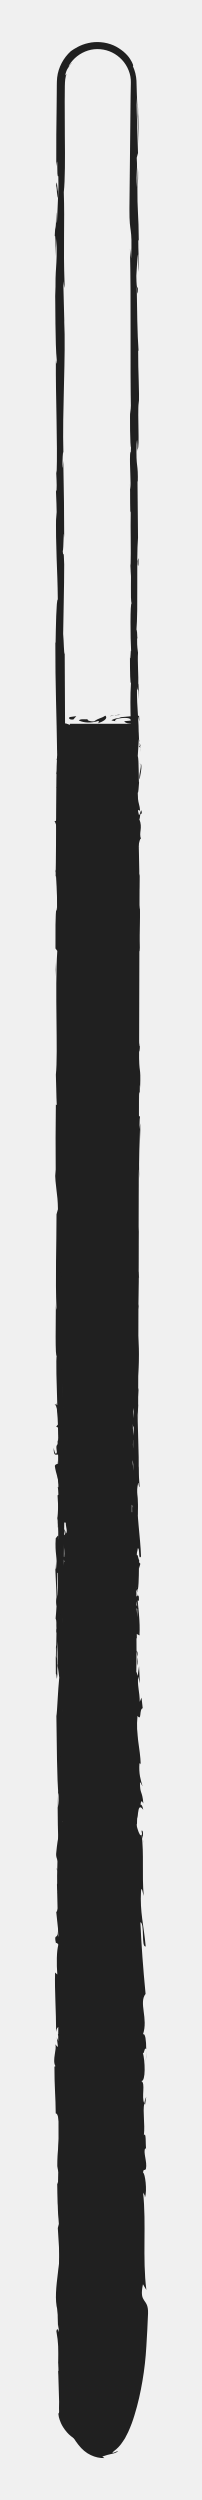
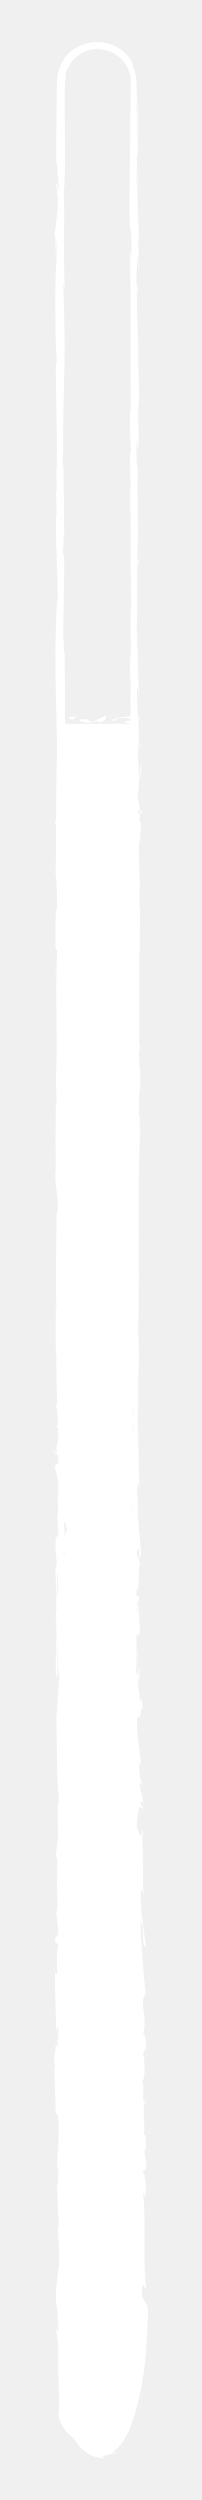
<svg xmlns="http://www.w3.org/2000/svg" version="1.1" id="Layer_1" x="0px" y="0px" viewBox="0 0 154.9 1920" style="enable-background:new 0 0 154.9 1920;" xml:space="preserve">
  <style type="text/css">
- 	.st0{fill:#202020;}
+ 	.st0{fill:white;}
</style>
  <g>
    <g>
      <g>
        <g>
          <path class="st0" d="M74.8,1874.7c-2,0.1-0.8,1,4.4,0.2c1.2-0.4,2.3-1.1,3.4-1.6C80.1,1874.2,77.5,1874.6,74.8,1874.7z" />
          <path class="st0" d="M102.2,1856.1c0.8-3.1,0.7-6.5,0.4-8.6c-0.3-2.1-0.7-2.9-1.1-0.9c0.2,1.6,0.2,2.7,0.3,3.8      c-0.1,1.1-0.1,2-0.3,3c-0.4,1.9-0.6,3.9-1.7,7.1c-2.4,4.8-5.8,7.2-5.3,6.4c-0.6,0.7-2.1,2.1-3.8,3.3c-0.9,0.6-1.8,1.2-2.7,1.7      c-0.9,0.5-1.7,0.9-2.3,1.4c3.3-1,6.8-3.1,9.7-6.2c2.9-3.1,5.3-7.1,6.3-11.6C102.4,1853.7,102.2,1855.6,102.2,1856.1z" />
          <path class="st0" d="M104.9,1324.6l-0.1,3.4C104.8,1327.1,104.8,1325.9,104.9,1324.6z" />
          <path class="st0" d="M105.3,995.2c0,2.5,0.1,3.6,0.2,3.7C105.5,996.5,105.4,994.6,105.3,995.2z" />
          <path class="st0" d="M106.3,938.9c0,1.2,0,2.2-0.1,3.3C106.3,941,106.3,939.7,106.3,938.9z" />
          <path class="st0" d="M104.9,1324.6l0.3-8.8C104.8,1315.2,104.9,1320.3,104.9,1324.6z" />
          <path class="st0" d="M101.4,1783c0,1.8,0.1,3.4,0.2,4.8c0-1.5-0.1-3-0.1-4.5C101.5,1783.2,101.5,1783.1,101.4,1783z" />
          <path class="st0" d="M105.6,1469.8v2.7c0.1,0.8,0.2,1.5,0.4,2.2L105.6,1469.8z" />
          <path class="st0" d="M105.7,1581.3c0-2.5-0.7-3.4-1-4.4c0.3,1.4,0.4,3.3,0.5,5.5C105.3,1582.4,105.5,1582.1,105.7,1581.3z" />
          <path class="st0" d="M104.4,1758l0.1,3.1C104.5,1760.3,104.4,1758.9,104.4,1758z" />
          <path class="st0" d="M105.7,1390.1c0.1-0.2,0.2-0.6,0.3-1C105.9,1389,105.8,1389.4,105.7,1390.1z" />
          <path class="st0" d="M49.5,1763.7C49.4,1763.6,49.4,1763.7,49.5,1763.7C49.4,1764.3,49.5,1764.5,49.5,1763.7z" />
          <path class="st0" d="M74.8,1876.5v0.2l0,0l0,0l0,0l0,0l0,0l0,0l0,0h-0.1h-0.1h-0.2h-0.5H73c-0.2,0.1-0.4,0.3-0.4,0.4l1.1-0.2      l0.6-0.1h0.3h0.1h0.1l0,0l0,0l0,0l0,0l0,0l0,0l0,0V1876.5z" />
          <path class="st0" d="M107.2,836c0,0.2,0,0.3,0,0.5C107.3,839.2,107.3,837.6,107.2,836z" />
          <path class="st0" d="M43,145.5c0.7-10.7,0.8,17.4,1.6,1.3C44.3,148.3,43.4,132.2,43,145.5z" />
          <path class="st0" d="M101.5,1780.1c0-1.5,0-3,0-4.6C101.5,1777.6,101.5,1779,101.5,1780.1z" />
          <path class="st0" d="M44.6,146.8L44.6,146.8l0.1-1.7C44.6,145.9,44.6,146.2,44.6,146.8z" />
          <path class="st0" d="M106.8,598.8c-0.1,0.5-0.2,1.4-0.3,2.4C106.5,601.2,106.6,600.6,106.8,598.8z" />
          <path class="st0" d="M105.7,775.5l0.1-4.4C105.8,772.9,105.7,774.3,105.7,775.5z" />
          <path class="st0" d="M105.7,507.1c0.1-2.4,0.2-3.2,0.1-6.4c0,0.3-0.1,0.6-0.1,1C105.8,502.8,105.9,504.4,105.7,507.1z" />
          <path class="st0" d="M105.7,411.6c0,0.5-0.1,1.2-0.1,1.8c0,0.9,0,2.1,0,3L105.7,411.6z" />
          <path class="st0" d="M49.1,1473.5c-0.2,2.1-0.4,3.4-0.7,4.4C49,1476.4,49.2,1490.5,49.1,1473.5z" />
          <path class="st0" d="M101.8,1782.9c-0.2-0.6-0.3-1.4-0.3-2.8c0,1.1,0,2.1,0,3.2C101.7,1783.5,101.8,1783.6,101.8,1782.9z" />
          <path class="st0" d="M99.9,503.2L100,488C100,492.3,100,497.8,99.9,503.2z" />
          <path class="st0" d="M49,788.5l0.1,3.5C49.1,790.6,49.1,789.4,49,788.5z" />
          <path class="st0" d="M99.9,443c0.3-2.7,0.4-5.6,0.5-8.5c-0.1-0.6-0.1-1.3-0.2-1.8L99.9,443z" />
          <path class="st0" d="M48.5,1477.9L48.5,1477.9L48.5,1477.9z" />
          <path class="st0" d="M50.2,1577.9c0-14.5-0.9-6.8-1.5-9.9c-0.3-17.3,0.7-8,1.2-13.9c-0.3-10.8-1.1-19-1.1-27.1      c0.2-0.6,0.2-2.2,0.4-0.3c-0.8-11.4,0-33.8-1-47.1c0.1-1,0.2-1.5,0.2-1.7c-0.5,2.1-1,2.5-1.3,2c0-6.5-0.6-12,0-14.5      c0,4,0.2,4.3,0.4,6.2l-0.3-6.8c0.9-6.1,0.3,9.3,1,9.3c-0.3-13.2-1-28.7-0.8-38.8c0.9-2.1,0.3,23.7,1.1,10.2l-0.3,15.7      c1.4-12-0.1,9.5,1.4-1.5c0.3-20.7-0.5-23.1-0.2-43.7c-0.5-4.6-0.7,1.5-1.2-3.1c-0.9-29.3,2.2-23.1,1.1-44.6      c-0.6-5.6-1.7-7.7-1.1-23.1l1,5.2c0.1-20-1.4-11.4-0.8-32.4c0.4,3.7,0.3,15.7,0.5,12.7c0.8-13.6-0.6-9.6-0.6-20l0.9-2.2      c-0.3-21.3-0.6-44.8-0.9-68.3c0.3,1.3,0.5,5.3,0.8-0.2c-0.4-29.7,0.1-63.5,0.6-92.2l-0.8-11c0-2.5,0.3-4.7,0.5-2      c0.3-11.2-0.5-0.6-0.8-6c-0.1-6.4,0.4-8.4,0.7-4.4c-0.7-19.7-1.4-56.2-0.6-77l0.2,4.1c0.3-16.2-1.6-18.3-0.9-33.3l0.1,2.9      c0.3-35.1-0.4-74,0.8-100.8c-1.1-5.1,0.5-34.8-1-37c0.8-20.1,1-14.3,1.6-42.6c0.1-7.5-1-11.2-1.1-20.6l0.8-0.2l-0.8-12.7l1-6.7      l-0.2-8.8c0,3.5-0.4,7.4-0.6,6.9c-0.2-6.8,0-15.2,0.2-21.8c0.2-6.7,0.6-11.7,0.8-11.8l-0.7-32.3c0.3,0.7,0.4,6.1,0.6,10.4      c-0.8-17.3,0.8-3.1,0.1-19c-0.2,2.1-0.5-1.1-0.6-1.5c0.5-7.9,0.5-25.8,0.3-39.1l0.6,2.5c0.1-24-0.3-50.6-0.3-77.5      c-0.3,9.7-1.2,7.4-1.3-0.5l0.9-3.2c-0.5-5.1-0.3,8.2-1-2.2c0.1-10.1,1-6.8,1.2-1l-0.3-12.2c0.3-0.7,0.4,2.1,0.7,2.9      c-0.5-5,0.9-21.1-0.1-28.3l0.3-0.7c-0.1-26.9-0.2-39.1-0.3-61c-0.7-0.4-0.6-9-1.2-15.5c0.2-16.1,0.8-34,0.8-53.4      c-0.4-13.6-0.6-4-1.1-10.1c0.7-1,0.6-20.4,1.1-10.3c-0.1-23.3-0.1-29.8-0.7-59.2c-0.3,3.2-0.4,6.8-0.6,4.9      c-0.1-5.3,0.3-12.2,0.6-11.4l0.1,1.4c-1-33.1,2-76.3,0.6-102.7l0.1,1.5l-0.7-27.3c0.1-12.6,0.5,7.5,0.9-1.8      c-1.1-29.5,0.2-46.5-0.6-70.8c1-9.4,1-26,0.8-43.5c0-8.7-0.1-17.7-0.1-26c0-4.2,0.1-8.2,0.1-12c0-0.9,0-1.9,0.1-2.8      c0.1-0.8,0.1-1.6,0.2-2.3c0.2-1.5,0.5-2.9,1-4.2l-1,1.3c0.2-1.4,0.5-2.6,0.9-3.5c0.3-0.9,0.8-1.7,1.2-2.3      c0.4-0.7,0.8-1.3,1.3-1.9c0.4-0.7,1-1.3,1.7-2.1c-0.8,0.2-3.7,5-2.1,1.8c3.2-5.3,8.4-9.4,14.5-11.3c6-1.9,12.8-1.3,18.5,1.5      s10.4,7.8,12.7,13.8c1.2,3,1.8,6.2,1.7,9.4l-0.2,10.7c-0.3,28.8-0.6,57.8-0.9,86.2c-0.1,20.8,2.4,11.8,1.3,38l-0.9-7.4      c1,42,0,85.9,0.8,127c-0.2-2.5-0.5-2.5-0.5-6.5c-0.3,4.3-0.3,12.4-0.2,19.3c0.1,7,0.4,12.9,0.7,12.9c-0.1,6.4-0.5,1.5-0.7,5.4      c-0.4,8.7,0.8,21.9,0.2,26.5c-0.1,0.8-0.2-2.4-0.3-4c0.3,5.7-0.1,26.4,0.6,21c-0.3,15.4,0.3,29.5-0.1,41.8      c0.8,8-0.4,26.4,0.8,29c-1.2-1.1-1,27-0.4,36.8c-0.4-3.3-0.4,8.5-0.9,4.7c0,11.1,0.2,21.3,0.8,19.4c-1.4,20.5,1.1,41.2-0.7,52.8      c0.6,33.1,1.1,63.7,1.3,93.4c-1.2-1.1-0.1-32.9-1.4-31.6c0.5,28.2,1.5,44.5,1.2,72.5c-0.2,7.2-0.5-4.1-0.7-6.6      c0.5,28.2-0.1,54.5,0.5,79.6c-0.1-0.1-0.2-2.8-0.3-5.3c0,4.9-0.2,11.5,0.4,10.9l-0.1-4.8c0.8-7.9,1.6,19.6,2,20.5      c-1.5-8.4-0.4,24.8-2.3,11.5c0.1,3.3,0.4,7.3,0.7,6.6c-0.1,4.8-0.3,6.4-0.7,1.5c0.3,17.7,0.9,11.4,0.9,27.5      c-0.3-0.1-0.4-3.3-0.7-5c0.5,8.1,1,16.3,0.8,29.8c-0.2-0.8-0.4,0.8-0.4-3.3c0.1,23.3,1.3,39.7,0.9,65.2c-1.1-7.5-0.4,8.7-1.3,10      l0.3,13.7l0.5-5.5c0,12,0.7,22.7,0.4,33l-0.4-8.9l0.2,22.6l0.4-12.8c0.5,12.2,1.2-1.3,1,14.7c-0.1-3.3,0,12-0.6,18.3l0,0      c0.3,6,0.6,12.1,0.4,21c-0.3,2.3-1.1-1.9-1.3-0.4c0.8,5.9,0.2,28.2,1.1,35.6c-0.2-2.5-0.7-2.6-0.8-1.8l0.7,4.9      c-0.2,5.6-0.3,6.4-0.7,5.5c-0.1,16.8,1.2-5.3,0.7,14.6c-0.1-1.6-0.2-0.8-0.3-4.1c-0.3,20,0.4,38.6,0.1,57c-1,5.4-0.2-16-1.1-9.8      c0.2,26.5,1.2,54.8,0.9,80.5l0.1-4.8c1.4,3.6-0.7,19.1,0,32c-0.1-3.2-0.8-4.2-0.6-3.3c-0.2,17.6,0.3,35.9,0.8,62.5l-0.4-3.3      c-0.3,10.3-0.2,27.2-0.3,38.4c0.4,3.3,0.3,9.7,0.8,5.8c-2,34.4,1.1,65.7-0.6,96.3c0-3.7-0.3-8.7-0.3-5.8l0.3,26      c0.6-2.1,0.4-3.4,0.8-8.9c0.4,3.3,0.6,10.6,0.6,17.1c-0.4-11.7-1,0.1-1.3,5.2c0.2-0.8,0.4,0.9,0.6,0.5      c-1.1,13.6,1.2,2.3,0.5,20.8l-0.3-1c0.2,6.9,0.6,13.4,0.5,20.8c-0.7,3.1-0.3-7.4-0.9-7.9c0,10.5,1.3,20.8,0.6,30.3      c-0.1-4.5-0.3-10.9-0.4-15.4c-0.8,10.4-0.6,11.6-0.7,19.3v-0.8l-0.4,17.8l0.2-4.5c1.8,13.2,0.3,26.8,1.5,44.6      c-1.1-17.2-0.7-2.9-1.4-4.2c-0.2,4.5-0.5,11.4-0.7,9.5c0.6,8.4-0.5,14,0.4,25.8c-0.3,0.5,0,9-0.7,7.1c0.2,10.9,0.4-2.6,0.8-1.7      c0.9,16.8-1.1,39.5,0.1,63.7c0.5,20.8,1.4,24.7,1.8,44c-0.4,6.5-0.9-5.3-0.9-5.3c-0.4,10.5-0.3,18.5,0,28.4      c-0.2-2-0.4,0.1-0.7,3.1c0.1,8,0.9,5.3,0.6,15.8c-0.3-1.8-0.7-4.1-1-8c0.3,9.4,0.6,18.7,0.9,28.4c-0.4,2.6-0.7-5.9-1-9.3      c0.2,10.9,0.4,28.3,1.1,31.7l0.3-7c0,4-0.6,2-0.7-0.9c-0.6-9.4,0.2-13.5,0.5-14l0.2,6.9c1.5-7.1-0.2-27.8-0.2-41.7l1.1,5.8      l-0.9-14.3c0.3-3,0.9-5.1,1.1,1.8c0.5-10-0.4-8.8,0.2-17.4c0.1-0.9,0.1-0.5,0.2,0.4l-0.3-9.8c0.2,1.9,0.8-1.6,0.6,4.4      c0.6-17.5-0.8-28.2,0-34.8l0.1,1.5c-0.4-24.3-0.8-2.3-1.7-20.6l2-12.3l-0.8-2.4c0-2.5,0.1-7.5,0.4-6.5c-0.5-9.3-0.3,1.6-0.9-3.8      c0.7-12.1-0.3-33.3,0.9-36c-0.6-4.3-0.5,11.5-0.9-1.3c1.4-3.7-0.2-14.9,0.4-25.9c0.7,3.4,0.3,13.8,1,2.8      c-1.2-6.7,0.3-21.5,0-30.8c-1-0.4-0.4-20.2-0.7-35.8c0.3,1,0.5-29.4,0.9-43.9l0.2,0.4c-1-2.8-0.8-17.8-1-28.7      c0.6,0.4,0.8,2.4,1.1,8.3v-10.2c-0.3-2.4-0.5-5.6-0.6-12.3l0.7,2.6c0-13.6-0.8-27.5-0.4-45c-0.7-1-1.9,14-2.3-4.6      c0.4-0.7,1-1.4,1.1,3.5c0-1.6-0.3-5.7-0.1-8.9l0.6,7.4c0.3-8-0.5-4.2-0.5-10.6c0.5,0.1,0.4-4.7,0.8-3.8c0,1.6-0.2,5.6,0,8      c0.1-7.2,0.4-15.9,0.8-18.8c-0.3,0.6-0.7,0-0.8-5.3c0-13.6,0.6-4.7,0.9-12.6c-0.4-3.3,0-12-0.8-12.2c0-4,0.4-4.7,0.6-6.3      c-0.3-7.1-0.1-33-0.9-25l-0.1,1.8c0-0.3,0-0.7,0-1.2c0,0.1,0,0,0,0.1v-0.1c-0.8-23.1,0.4-48.1,0.1-71h0.3      c-0.3-13.7-0.2-30.5-0.7-40.3c0-4.1,0.5-9.6,0.8-7.8c-0.2-10.5-0.5-11.7-0.1-26.8c0.5,10.5,0.4-3.6,0.3,10.8      c0.2-13.6,0.6-16.7-0.1-31.3c0.7,5,0.8-10.2,0.6-16.7l-0.5,9.5c-0.1-7.3,0-13.6,0-20.1l0.9,3.5c1.1-27.9-1.8-50.2,0-71.4      c-0.6-7.4-0.4,15.1-1.1,8.5c0.1-12.8,1.4-26.2,1.4-30.2c0.5-17.6-1.3-16.4-0.9-34.7c-0.3,2.3-1.1,4.6-1.4-9.2      c0.1-12.8,1.3-15.8,1.6-7.7c0,3.1-0.1,4.6-0.2,4.4c0.1,4.1,0.2,9.6,0.6,4.5l-0.3-1.7c0.3-6.4,0.3-24,0.8-19.9      c-0.3-9.7-0.5-4.1-0.7,3c0.4-16.4,0-25.7,0.3-42.6c-0.2,2.7-0.5,5.2-0.5,2.5c0.4-24.8-0.6-10.9-0.7-27.8      c0.5-9.6,1.1,3.4,0.7-13.5c0.3-10.3,0.8-2.2,1.1,1.9c-0.6-15.4,0.4-28.8,0.5-37.6l0.3,8.1c-0.1-4.9-0.1-8.8-0.1-12.9l-0.6,4.6      c0.1-4.8,0.1-8.8,0.4-8.7c-0.4-4.9-1,3.8-1.6-6c0.3-6.4-0.3-19.4,0.5-21.6c-0.3,20,0.8-2.2,1,14.7c-0.1-3.3-0.1-7.3,0-12      c0.1-0.7,0.2,0.7,0.2,2c0.7-19.1-0.9-8.8-0.9-28.6c0.5,2.5,0.9-4.6,0.8-7.8c0,8-0.8,3.8-1.1-3.5c0.4-12.7-0.3-13.8-0.2-20.5      l-0.2,7.6c-0.5-2.6-0.4-8.9-0.5-17.8c0.4-0.8,0.2,8.1,0.4,4.9c-0.8-9.8,0.8-22.3,0.3-36c0.3-6.4,0.9-0.6,1.1-6.2      c-0.6-15.4,0.6-16.7,0.1-32.8c-0.6,4.7-0.5,5.5-1.1-5.9l0.4,26.6l-0.9-17.1c0,8,0.4,16.9,0.3,21.7c-0.5-8.1-0.4-7.3-0.9-3.5      c0.9-11-0.5-21.8,0.1-34.5l1.5,0.4c0.7-19.1-0.8-33.9-0.4-58.7l-0.3,8c-0.6-3.3-0.1-15.3-0.3-23.3c0.5,0.7,0.7-4.3,1-7.7      c-0.4,0.4,0-18.1-1-20.4l0.7-11.1c0.3-20-1.5-22.8-1.3-42.1c0.6,5.8,0.9-2.9,1.3,9.9c0-6.4,0.1-12.2-0.3-12.3      c0.3-3.8-0.7-17.8-0.2-23.7c-0.2-2.7-0.8-3.6-0.7-10.8c0.1-0.8,0.3,0,0.3,0c-0.3,0-0.3-11.3-0.9-5c1.6-19.8-0.1-55.3,1.3-72.5      c-0.1-14-0.3-30.9-0.4-43.6c0.2,0.8,0.3,0,0.2,2.4c0.5-17.6-1.5-10.8-0.9-30.8c0.8-10.2,0.5,10.6,0.8,4.2      c1.7-2.8-0.2-24.1,0.8-37.5l0.1,3.3c0.6-10.3-0.6-25.1-0.5-41.9c0,0,0.2,0.8,0.3,0.1c-0.9-11.5-1.2-33.2-1.4-49.4      c0.7,5,0.4,7.3,1,4.3c-0.1-7.2-1.1,2.1-1.3-12.3c0.4-4.7,0.7-15.1,1.4-16.5v13.6c0.9-7,0-17.6,0.1-24.8l0.4,0.9      c-0.1-20.9-1.2-21.2-1.1-43.6l-0.3,2.3c-1-12.3,0.6-10.3-0.2-22.5l1-3.7c-0.2-8.1-1-28.4-1.2-42.9c0.8,8.2,1.2,25.2,1.6,35.7      c0-8-0.1-27.3-0.6-31.4c0.1,3.2,0.4,7.3,0.2,10.5c-0.4-4.9-0.7-10.6-0.9-17.1c-0.1-3.2-0.2-6.7-0.3-10.3      c-0.2-3.7-1.1-7.6-2.8-11.3c0.7,0.5,0.2-1.9-2.1-5.4c-1.1-1.8-2.8-3.7-5-5.6c-2.2-1.8-4.8-3.6-7.8-4.9c-6-2.6-13.3-3.2-19.4-1.7      c-6.1,1.3-10.7,4.4-13.3,6.2c-5.7,5.2-9.6,12.4-10.5,20.2c-0.4,4-0.2,7.4-0.3,11c0,3.6-0.1,7.2-0.1,10.9      c-0.2,14.6-0.4,29.8-0.3,46.3c1.6-11.7,0,9.6,1.6,7.6c0.1,7.7,0.1,10.6,0,11.3l-1,23.3c-0.5,5.5-0.4-7.3-0.7-6.6      c-0.1,16.8-0.7,7.1-1.1,18.2c0.6-2.3,0.8,5.8,0.6,15.4l0.7-13.5c0.9,23.5-1.3,20.3-0.5,44l-0.5-7.5c0.3,12.1,0,44.8,1.3,56.7      c-0.2,2.1-0.6,5-0.7-0.4c-0.2,29,1.4,64.6,0.6,87.2l-0.4-2.2c0.1,5.4,0.7,9.4,0.3,16.2c-0.2-0.4-0.4-2.2-0.4,0.3      c0.1,2.9,0.7,14.4,0.5,21.6l-0.4-6.1c-0.5,28.3,1.1,43.5,1.3,67.2c-1.2-0.1-1.5,22.2-1.7,33.3l-0.2-0.4c-0.1,33,1,56,1.4,86.5      c-1.2,19-0.5,64.2-1.2,94.7c0.2-4.7,0.9,0.8,1,6.2c-0.2,7.1,0.8,19.8-0.3,18.6v-2.5c-1,5.4-0.8,20.1-0.8,31.6l1.4,1.9      c-2,30,0.7,78.6-1.1,95c0.3,7.2,0.3,16.2,0.7,23.4l-0.7-0.4c-0.2,20.1-0.3,30.1-0.1,54.9l-0.5-5.1c0,14,2.1,17.7,2.2,30.6      l-1.1,3.9c0,24.4-1,49.1,0,73.2c-0.2-0.4-0.5-1.1-0.5-5.1c0,11.5-0.7,44.4,0.8,40.3c-1,0.3-0.1,25.2,0.3,38.4l-0.7-2.1      c0.9,11.1,1.2,11.5,1.4,27c-0.1,3.7-0.6,3.2-0.4-1.7c-0.4,12.3,0.7,9.6,0.3,24.4l-0.5-5.5c-0.1,12.6,0.2,11.6,0.7,18.6      c0.3,7.9-0.2,23.9-0.8,25.8c0.4,1.7,0.9,8.6,0.7,16.1c-0.2,1-0.4-1.7-0.5-3.1c-0.5,21.1,0.8,31.4,0.1,45.9      c-0.2,0.3-0.4,1.2-0.4,2.5c0-16.8,0.1-30.3,0.1-29c-0.7,0-0.8,13.5-1.7,2.8c0.5,10.9,1.6,29.5,1.3,42.7      c-0.1,0.6-0.1,1.3-0.2,1.7l-0.1-1.4c-0.1,3,0,5.8,0.1,8.3c-0.1,4.2-0.2,6.9-0.2,10.9c-0.6,1.6-0.3,15.5-0.3,22.3      c0.7-0.6,0.6,8.3,1.2,0c-0.1,1.1-0.1-1.3-0.1-5.8c0-1,0-2.2-0.1-2.9c0,0.1,0,0.3,0.1,0.5c0-4.4,0-10.2,0-16.8      c0.4,5.3,0.7,10.9,0.3,18.4c0.5,3.5,1,7.3,1.2,9.4c-1,9.2-1.6,27.1-2.2,29.5c0.4,20.6,0.3,48.6,1.7,61.5      c0.2,5.9-0.4,6.7-0.6,8.9c-0.1-3.4-0.1-7.4-0.3-9.2c0.4,11.7,0.1,34.7,1.1,37.5c-0.4,14.8-0.9-8.3-0.7,12l-0.3-2.7      c-1.5,39.9,2.5,64.9,0.5,109.2c0.1-3.1,0.2-4.6,0.3-5.2c-0.9,50.5,0.8,104-0.6,153.8c-0.3,14.2,0.3,15.7,0.8,24.3l-0.8,3.1      l0.9,14.8c0.7,20.9-1.9,36.3-0.7,62.8l0.5-3.4c-0.1,9.5,0.3,30.2-0.3,28.6c0.1,1,0.6,3.1,0.3,6.8l-0.4,0.3l0.7,23.4      c-0.2,4.5,0,6.8,0,7.8c0,1.1-0.2,1-0.4,1.2s-0.2,0.7,0.2,2.9c0.6,2.1,1.5,6.2,6.2,11.7c1.7,2,4.3,4.1,7.1,5.8      c2.8,1.7,6,2.8,8.8,3.4s5.2,0.6,6.6,0.5c0.4,0,0.6,0,0.9-0.1c0.1,0,0.2,0,0.3,0h0.1c0-0.5,0-0.9,0-1.3v1.2l0,0h-0.1      c-0.1,0-0.2,0-0.3,0c-2.1-0.1-4.7-0.4-6.7-1.1c-2.1-0.6-3.5-1.4-3.6-1.7c2.8,1.1,5.9,1.6,8.9,1.8c0.4-0.3,1.2-0.6,1.7-0.8      c0.1,0.3,0.1,0.4,0.1,0.7c0-0.4-0.1-1-0.1-1.8c-0.2-0.1-0.4-0.2-0.7-0.2c-0.6-0.2-1.4-0.3-2.5-0.6c-0.5-0.1-1.2-0.3-1.8-0.5      c-0.7-0.2-1.4-0.5-2.2-0.8c-0.8-0.3-1.7-0.7-2.6-1.1c-0.9-0.5-2-1-3-1.7c-4.1-2.1-7.6-5.4-10.1-9.4c-0.5-1.4-1-2.9-1.3-4.4      c1.3,3.7,3.4,7,6.1,9.8c-2.1-2.5-3.5-4.8-4.7-7c-1.2-2.1-2-4.2-2.7-6.5c0.1-0.6,0.1-1.4,0.1-2.3c0.1-1,0-2,0.1-3.6l-1.2-15.1      c0.5-1.8,0.9,6.8,1.2-3.4c-0.5-7.1-1.1,6.8-1.4-4.9c0.6-7.4,1-5.2,0.5-13.9c0.3-1.2,0.5,0.6,0.7,4c-0.4-7.7-0.2-20.4-0.8-24.3      c0.7-7.7-0.2-26,1-25.2c-0.3-2.4-0.9-13.6-1-20.6c1.4,12.9,0.1-26.5,1.6-23c-1.2-9.6-0.6-34.5-1.2-51.4c0.1,0.9,0.3,2.8,0.2,4.3      c0.1-9.5,0.5-12.3,0.7-18.4c-1-1.2-1.3-16.1-1.9-24.1c1-11.7,1.2,7.1,2.2,3.4c-0.8,0.6-0.8-20.3-1.5-16.3      c0.6-8.9,0.3-7.7,1.1-12.3c-1.3-1.6-0.2-8.3-1-15.7c0.6-12.9,1.2-3.3,0.8-17.5C49.8,1565.2,50.2,1577.9,50.2,1577.9z M48,1240.2      L48,1240.2c0,2.9,0,5.4,0.1,7C48,1245.8,48,1243.7,48,1240.2z M48,1211.9c0,3.5,0,7.8,0,12.3c-0.3,1-0.5-0.1-0.5-2.9      C47.6,1222.8,47.8,1216.1,48,1211.9z M42.9,1271.9c-0.1-4.5,0-6,0.2-6.6c0,2.1,0.1,4.6,0.1,7.9c0,0.1,0.1,0.4,0.1,0.5      C43.1,1273.2,43,1272.7,42.9,1271.9z" />
          <path class="st0" d="M43.9,1280c0,0.6,0,1,0.1,1.9c0.1-0.9,0.1-1.8,0.2-2.7c-0.1-0.5-0.2-1.1-0.2-1.6      C43.9,1278.4,43.9,1279.2,43.9,1280z" />
          <path class="st0" d="M104.7,1328.6v-0.6c0,0.5-0.1,1-0.1,1.3C104.7,1328.9,104.7,1328.9,104.7,1328.6z" />
          <polygon class="st0" points="49.4,820.1 49.2,820.1 49.4,822.6     " />
          <path class="st0" d="M102.2,1484.9c-0.1,0.3-0.1,0.9-0.2,2.1C102.1,1486.9,102.1,1486,102.2,1484.9z" />
          <path class="st0" d="M102,1552.4l-0.3,9.5C101.9,1557.8,102,1554.8,102,1552.4z" />
          <path class="st0" d="M101.7,1604.3c0.1,0.7,0.2,0.8,0.3,1v-0.1L101.7,1604.3z" />
          <path class="st0" d="M100.8,779.1c0-0.7,0-1.4,0-2C100.6,772.4,100.7,775.6,100.8,779.1z" />
          <path class="st0" d="M102.5,1024.7c-0.1-2.6-0.2-5.2-0.3-7.9C102.1,1021.1,102.1,1024.5,102.5,1024.7z" />
          <path class="st0" d="M99.9,504.9L99.9,504.9c0-0.6,0-1.1,0-1.7V504.9z" />
          <path class="st0" d="M102.2,1005.4c-0.1,4.4-0.1,8,0,11.4C102.2,1013.2,102.3,1009,102.2,1005.4z" />
          <path class="st0" d="M101.3,1829.2v2.5c0,0,0.1,0.1,0.1,0.3L101.3,1829.2z" />
          <path class="st0" d="M101.4,1832l0.1,2.8C101.5,1833.5,101.5,1832.4,101.4,1832z" />
          <path class="st0" d="M101.7,1840.7l-0.2-5.8C101.5,1836.8,101.5,1839.3,101.7,1840.7z" />
          <path class="st0" d="M101.7,1760.5l-0.3-0.8C101.5,1760.2,101.6,1760.5,101.7,1760.5z" />
          <path class="st0" d="M101.6,1739.7c-0.1,5-0.6,12.5-0.4,19.4l0.2,0.6C101,1756.5,102.1,1744.4,101.6,1739.7z" />
          <path class="st0" d="M104.9,1652.5l-0.2,17.5c0.3-3.1,0.7-7.1,0.7,0.9C106.3,1648.8,104.8,1675.4,104.9,1652.5z" />
          <path class="st0" d="M105.3,1598.3c0.1,9.4,0.4-0.1,0.6,0.4C105.6,1592.7,105.6,1591.2,105.3,1598.3z" />
          <path class="st0" d="M105.3,1206.2l0.7,0.9C105.9,1199.9,105.7,1207.1,105.3,1206.2z" />
          <polygon class="st0" points="101.9,1131.3 101.4,1138.3 102.1,1141.7     " />
          <polygon class="st0" points="106.6,1087 106.7,1090.2 106.5,1078.1     " />
          <path class="st0" d="M106.4,428.6l-0.8,2.2C105.7,435.7,106.6,436.7,106.4,428.6z" />
          <path class="st0" d="M105.6,144.4c0.4-3.1,0.7-11.1,0.3-16C105.8,134.7,105.4,141.1,105.6,144.4z" />
          <polygon class="st0" points="42.8,744.7 42.5,739 42.7,749.8     " />
        </g>
        <g>
          <path class="st0" d="M58.6,550l-5,0.7c-1.2,0.7-0.5,2.2,2.7,1.9L58.6,550z" />
          <path class="st0" d="M75.2,555.5c3.8-1.3,8.1-3.5,5.7-5.9c-3.7,2.5-4.6,1.5-8.6,4.4c-3.2,0.3-5.6-0.8-5.1-1.8      c-1.1,0.7-5-0.6-6.7,1.1c4.2,2,9.5,2.1,15,0.4C76.6,554.3,75.5,555,75.2,555.5z" />
          <path class="st0" d="M107.9,573.1c-0.1-1.1-0.4-2-0.7-2.8c0.1,0.9,0.2,1.8,0.3,2.6C107.7,572.9,107.8,573,107.9,573.1z" />
          <path class="st0" d="M43.3,604.7c0.2,0.1,0.3,0,0.4,0C43.5,604.3,43.3,604.2,43.3,604.7z" />
          <path class="st0" d="M107.6,574.8c0,0.9,0,1.8,0,2.7C107.7,576.2,107.7,575.4,107.6,574.8z" />
          <path class="st0" d="M46.4,1170.6c-1.6,0.9-2.1-7.4-2,2.6C45,1171.9,45.7,1171.2,46.4,1170.6z" />
          <path class="st0" d="M106.7,573.1c0.6,0.3,0.8,0.8,1,1.7c0-0.6-0.1-1.3-0.1-1.9C107.2,572.7,106.9,572.7,106.7,573.1z" />
          <path class="st0" d="M112.3,1575l-0.3,8.9C112.2,1581.4,112.3,1578.1,112.3,1575z" />
          <path class="st0" d="M44.4,1452.5c-0.1,0.8,0,1.5,0.3,2.1L44.4,1452.5z" />
          <path class="st0" d="M112.3,1610.4c-0.8,1.6-1.2,3.3-1.5,5c0.2,0.4,0.3,0.8,0.6,1L112.3,1610.4z" />
          <path class="st0" d="M90.1,551.6c-0.9,0.1-1.7,0.3-2.2,0.5c-1.1,0.3-1.8,0.7-2.3,1.2c1.1,0.2,2,0.4,3.1,0.6      c-0.9-0.5,0.2-1.7,2.1-2c3.8-0.8,6.7-0.6,8.2-0.2c1.5,0.5,1.7,1.3,1.6,1.7l-5.2,0.5c1,1.5,3,1.9,6.1,1.8      c0.1,2.6,0.7,5.4,1.3,8.8c0.1,0.9,0.3,1.7,0.4,2.6c0.1,0.9,0.2,1.7,0.3,2.5c0.2,1.5,0.3,3,0.2,4.3l-2.7-2.8v-15.2H57.5      c-0.1-0.1-0.2-0.1-0.3,0h-3.5v0.8c-3.4-1.2-6.9-4-9.3,8.2l2.2,9.1l-1.8,2.9l-0.1-7.6c-1.7,4.3-0.2,7.1,0.8,10.1      c-0.9,0.7-1.6,2-2,3.8l3.5,8.9c-1.4,1.1-2.8-4-3.6,2c1.6,4.2,3.2-4,4.3,2.9c-1.7,4.3-3,3.1-1.6,8.2c-0.9,0.7-1.5-0.4-2-2.4      c1.1,4.5,0.5,12,2.4,14.3c-2,4.5,0.5-12-2.9-12.3c0.8,1.4,2.7,8,2.9,12.1c-4.1-7.6-0.2,15.6-4.7,13.6c3.7,5.6,1.7,20.3,3.7,30.3      c-0.3-0.6-0.9-1.7-0.7-2.5c-0.3,5.6-1.4,7.2-2.1,10.8c3.1,0.7,3.8,407.1,5.7,411.8c-3,6.9-3.6-4.2-6.5-2      c2.5-0.3,2.5,11.9,4.6,9.6c-1.8,5.3-0.9,4.5-3.4,7.2c3.8,0.9,0.7,4.9,3,9.3c-1.9,7.6-3.6,2-2.4,10.3c-1.2,4-2.5-3.5-2.5-3.5      c-0.1,8.5,2.8,4,4.5,5.8c0.8,10.2-2.1,4.7-3.6,8.2c0.8,6.3,3.4,11.2,3.3,15.9c-0.5,0.4-0.7,1.3-1.2,0.2c2.3,6.7,0.1,19.9,3,27.7      c-0.3,0.6-0.5,0.9-0.7,1c1.5-1.3,2.9-1.5,4-1.2c0,3.8,1.8,7.1-0.1,8.5c0.1-2.3-0.7-2.5-1.3-3.6l0.8,4c-2.7,3.6-0.9-5.5-3-5.5      c0.9,7.8,3.1,16.9,2.4,22.9c-2.7,1.2-0.9-14-3.3-6l1-9.2c-4.2,7.1,0.3-5.6-4.2,0.9c-0.8,12.2,1.4,13.6,0.6,25.7      c1.5,2.7,2.2-0.9,3.7,1.8c2.7,17.2-6.7,13.6-3.2,26.3c1.8,3.3,5.1,4.6,3.4,13.6l-3-3.1c-0.3,11.8,4.3,6.7,2.3,19.1      c-1.2-2.2-1-9.3-1.4-7.5c-2.4,8,1.7-116.3,1.7-110.2l-2.7,1.3c0.4,12.5,2.3,26.4,2.8,40.2c-0.8-0.8-1.6-3.1-2.4,0.1      c1.3,17.5-0.3,37.4-1.9,54.3l2.3,6.5c0,1.5-1,2.8-1.5,1.2c-0.9,6.6,1.5,0.3,2.4,3.5c0.2,3.7-1.3,4.9-2,2.6      c2,11.6,4.2,33.1,1.7,45.3l-0.7-2.4c-0.9,9.5,4.7,10.8,2.6,19.6l-0.4-1.7c-1,20.7,1.1,43.6-2.4,59.3c3.3,3-1.5,20.5,3.1,21.8      c-2.3,11.8-3.1,8.4-4.7,25.1c-0.2,4.4,2.9,6.6,3.4,12.1l-2.4,0.1l2.5,7.5l-2.9,4l0.6,5.2c0.1-2.1,1.1-4.4,1.8-4.1      c1.1,8-1.7,19.6-2.9,19.8l2,19c-0.7-0.3-1.1-2.2-1.5-4.2c1.4,7.1-2.8,0.6-0.7,9.3c0.5-1.2,1.4,0.7,1.9,0.9      c-1.5,4.6-1.5,15.2-0.9,23l-1.7-1.5c-0.4,14.1,0.8,29.8,0.8,45.6c0.8-5.7,3.7-4.4,3.9,0.3l-2.6,1.9c1.6,3,1-4.9,2.9,1.3      c-0.3,5.9-2.9,4-3.7,0.6l0.9,7.2c-0.8,0.4-1.2-1.3-2.1-1.7c1.6,3-2.6,12.4,0.2,16.7l-0.8,0.4c0,15.8,0.9,23,1,35.9      c2.2,0.3,1.7,5.3,3.5,9.1c-0.7,9.5-2.4,20-2.3,31.4c1.1,8,1.9,2.3,3.2,6c-2,0.6-1.8,12-3.3,6.1c0.3,13.7,0.4,17.5,2,34.9      c0.8-1.9,1.2-4,1.9-2.9c0.3,3.1-0.8,7.2-1.8,6.7l-0.2-0.8c3,19.5-5.9,44.9-1.7,60.5l-0.2-0.9l2.2,16.1c-0.3,7.4-1.5-4.4-2.8,1      c0.8,4.3,1.2,8.2,1.4,11.8c0.2,3.7,0.1,7.2,0.1,10.5c0,6.7,0.2,13.1,2.3,20.4c-2.1,6.1-0.4,16.6,3.7,27.3c1,2.7,2.2,5.4,3.6,8.2      c0.7,1.4,1.5,2.7,2.3,4.1c0.5,0.8,1,1.6,1.5,2.3c0.7,0.9,1.3,1.8,2,2.7c2.7,3.5,6,6.3,9.5,7.9c3.5,1.7,7.1,2.4,10.5,2.3      c-0.6-0.4-1.1-0.8-1.6-1.2c3.2-1,4.9-1.6,6.7-1.9c1.7-0.4,3.4-0.6,5.5-2.2c-0.6-0.2-2.2,0.7-3.3,1.1c-1.2,0.4-1.7,0.4-0.2-1      c2.8-2,5.2-4.6,7.1-7.6c0.5-0.7,1-1.5,1.4-2.1c0.3-0.6,0.7-1.1,0.9-1.7c0.6-1.1,1.1-2.2,1.7-3.3c2-4.4,3.6-8.7,4.9-13.1      c2.7-8.7,4.6-17.4,6.1-26.2c1.5-8.8,2.5-17.7,3-26.6c0.5-8.5,1-16.9,1.3-25.3c0.4-12.3-7.2-7-3.9-22.4l2.6,4.4      c-3.1-24.7,0.1-50.6-2.5-74.8c0.6,1.4,1.4,1.5,1.4,3.8c1.9-5.1,0.1-18.9-1.4-19c0.2-3.8,1.4-0.9,2.2-3.2      c1.1-5.1-2.4-12.9-0.5-15.6c0.2-0.3,0.4,0.4,0.6,1.2c-0.5-4.4,0.2-14.1-1.7-11.2c1-9.1-1-17.4,0.3-24.6      c-2.4-4.7,1.2-15.6-2.3-17.1c3.6,0.7,2.9-15.9,1.2-21.7c1.1,1.9,1.1-5,2.6-2.7c0-6.6-0.7-12.6-2.5-11.4      c4.2-12.1-3.4-24.3,2-31.1c-1.9-19.5-3.2-37.5-4-55c3.5,0.6,0.4,19.4,4.1,18.6c-1.5-16.6-4.5-26.2-3.6-42.7      c0.5-4.3,1.5,2.4,2.1,3.9c-1.5-16.6,0.3-32.1-1.6-46.9c0.3,0,0.7,1.6,1,3.1c-0.1-2.9,0.5-6.8-1.1-6.4l0.4,2.8      c-2.3,4.6-4.9-11.6-6.1-12.1c4.6,4.9,1.2-14.6,7-6.7c-0.3-1.9-1.1-4.3-2.1-3.9c0.3-2.8,0.9-3.7,2.2-0.9      c-0.9-10.4-2.6-6.7-2.6-16.2c0.8,0,1.1,1.9,2,2.9c-1.5-4.8-3-9.6-2.4-17.6c0.4,0.4,0.9-0.2,1,1.1c-0.4-13.2-4-22.8-2.5-37.5      c3.4,4.4,1.1-5.1,4-5.9l-0.9-8.1l-1.4,3.2c0.1-7.1-2.1-13.3-1.1-19.4l1.2,5.3l-0.6-13.3l-1.1,7.5c-1.5-7.2-3.7,0.8-2.9-8.7      c0.3,1.9,0-7.1,1.8-10.8l0,0c-0.9-3.5-1.9-7.1-1.2-12.4c0.9-1.4,3.2,1.1,3.9,0.2c-2.4-3.5-0.7-16.6-3.3-21      c0.6,1.5,2.2,1.5,2.5,1.1l-2-2.9c0.6-3.3,0.9-3.8,2.2-3.2c0.4-9.9-3.7,3.1-2.1-8.6c0.2,0.9,0.5,0.5,0.8,2.4      c0.8-11.8-1.3-22.7-0.3-33.6c2.9-3.2,0.7,9.4,3.2,5.8c-0.5-15.6-3.5-32.3-2.8-47.4l-0.3,2.8c-4.2-2.1,2.1,110.8,0.1,103.1      c0.3,1.9,2.3,2.4,1.8,1.9c0.7-10.3-1-21.1-2.3-36.8l1.1,1.9c1-6.1,0.6-16,1-22.6c-1.1-2-0.9-5.7-2.4-3.4      c6.1-20.3-3.3-38.7,1.8-56.7c0,2.2,0.9,5.1,0.9,3.4l-1-15.3c-1.8,1.2-1.1,2-2.5,5.2c-1.1-1.9-1.9-6.3-1.9-10.1      c1.2,6.9,2.9-0.1,3.9-3c-0.6,0.5-1.2-0.5-1.7-0.3c3.2-8-3.6-1.3-1.5-12.3l1,0.6c-0.5-4.1-1.7-7.9-1.5-12.3      c2.1-1.8,1,4.4,2.7,4.6c-0.1-6.2-4-12.2-1.9-17.8c0.6,2.6,0.6,6.4,1.2,9.1c2.5-6.1,1.8-6.8,2.2-11.4l-0.1,0.4l1.1-408.1      l-0.7,2.7c-5.5-7.8-1-15.8-4.6-26.2c3.4,10.2,2,1.7,4.3,2.5c0.7-2.7,1.4-6.7,2.1-5.6c-1.9-4.9,1.5-8.2-1.3-15.2      c0.8-0.3,0.1-5.3,2-4.2c-0.6-6.4-1.3,1.5-2.3,1c-2.6-9.9,3.2,4-0.4-10.2c-1.4-11.3-3.6-14.1-5-23.3v-3.4      c1.2-1.8,2.4,3.9,2.4,3.9c1.1-6.2,0.9-10.9,0-16.7c0.7,1.2,1.2,0,2.1-1.8c-0.1-2.3-0.8-3.1-1.3-4.1c-0.3-0.5-0.5-1-0.6-1.8      s0-2.2,0.2-4.1c0.4,0.5,1,1.2,1.5,2.2c0.3,0.5,0.6,1.1,0.8,1.7c0.3,0.5,0.5,1,0.7,1.5l-0.3-1.8l-0.3-2.5      c-0.2-1.6-0.4-3.2-0.7-4.8c-0.4-2.9-0.9-5.7-1.3-8.7c-1.1,0.1-2.2,0.2-3.3,0.3c-0.5-0.8,1.8-1.4,4.9-1.9c0.3,1.2,0.6,2.7,1,3.6      c-0.1-1.3-0.2-2.8-0.3-4.3c-4.8,0.3-9.9,0.6-14,1.1C92,551.3,91,551.4,90.1,551.6z M47.8,1188.5c-0.1-1.7-0.1-3.2-0.1-4.1      C47.7,1185.3,47.7,1186.5,47.8,1188.5L47.8,1188.5z M47.9,1198c0.8-0.6,1.5,0,1.5,1.7c-0.5-0.9-0.9,3-1.6,5.5      C47.9,1203.2,47.9,1200.7,47.9,1198z M103.1,1161.1c-0.5,0.2-1.2,0.4-1.9,0.2v-5.6C102,1156.1,102.7,1157.6,103.1,1161.1z       M103.1,595.4l-1.9,2.3v20.5C101.8,618.8,102.4,592.7,103.1,595.4z M103.3,578.8c-0.5,1.1-1.4,1.9-2.1,1.6v-8.1L103.3,578.8z" />
          <path class="st0" d="M88.8,553.7c0.2,0.1,0.6,0.2,1.2,0.2C89.6,553.9,89.2,553.8,88.8,553.7z" />
          <path class="st0" d="M108.1,1355.6c0,0.3,0,0.6,0,0.9C108.1,1356.1,108.1,1355.8,108.1,1355.6z" />
          <path class="st0" d="M43.8,1483.1c0-0.2-0.1-0.4-0.1-0.7C43.7,1482.6,43.8,1482.9,43.8,1483.1z" />
          <path class="st0" d="M43.7,1482.4c-0.1-0.4-0.2-0.8-0.3-1.3C43.5,1481.6,43.6,1482,43.7,1482.4z" />
          <path class="st0" d="M112.2,1651.2c0.1,0.5,0.1,0.9,0.2,1.2C112.4,1652.1,112.3,1651.7,112.2,1651.2z" />
          <polygon class="st0" points="43.6,1435.9 44.2,1435.9 43.7,1434.5     " />
          <path class="st0" d="M105.5,1118.9c0.2-0.2,0.4-0.5,0.6-1.2C106,1117.7,105.8,1118.3,105.5,1118.9z" />
          <path class="st0" d="M106,1079.1l0.8-403.2C106.4,678.3,106.2,1077.7,106,1079.1z" />
          <path class="st0" d="M107.1,651c-0.4-0.4-0.7-0.5-0.9-0.6v0.1L107.1,651z" />
          <path class="st0" d="M109.7,1412.5c0,0.4,0,0.8,0.1,1.2C110.2,1416.4,110.1,1414.6,109.7,1412.5z" />
          <path class="st0" d="M104.6,1267.9c0.4,1.5,0.8,3,1,4.6C105.8,1270,105.8,1268,104.6,1267.9z" />
          <path class="st0" d="M112.4,1574C112.4,1574,112.3,1574,112.4,1574c0,0.3,0,0.6,0,1V1574z" />
          <path class="st0" d="M105.6,1279.3c0.4-2.6,0.3-4.7,0-6.7C105.5,1274.7,105.2,1277.1,105.6,1279.3z" />
          <path class="st0" d="M90,549.3l2.6-0.3l-2.3-0.1C90.3,549.1,90.2,549.2,90,549.3z" />
          <path class="st0" d="M87.9,549.6c0.6,0,1.8,0,2.1-0.3l-1.2,0.1C88.3,549.5,88.2,549.5,87.9,549.6z" />
          <path class="st0" d="M84.4,550.1l3.4-0.6C86.7,549.6,85.2,549.5,84.4,550.1z" />
          <path class="st0" d="M107.1,586.3l0.8,0.5C107.7,586.5,107.5,586.3,107.1,586.3z" />
          <path class="st0" d="M107.3,598.6c0.2-2.9,1.7-7.4,1.2-11.4l-0.6-0.4C109.1,588.7,106,595.8,107.3,598.6z" />
          <polygon class="st0" points="107.8,1201 106,1199 106.6,1205.1     " />
        </g>
      </g>
    </g>
  </g>
</svg>
